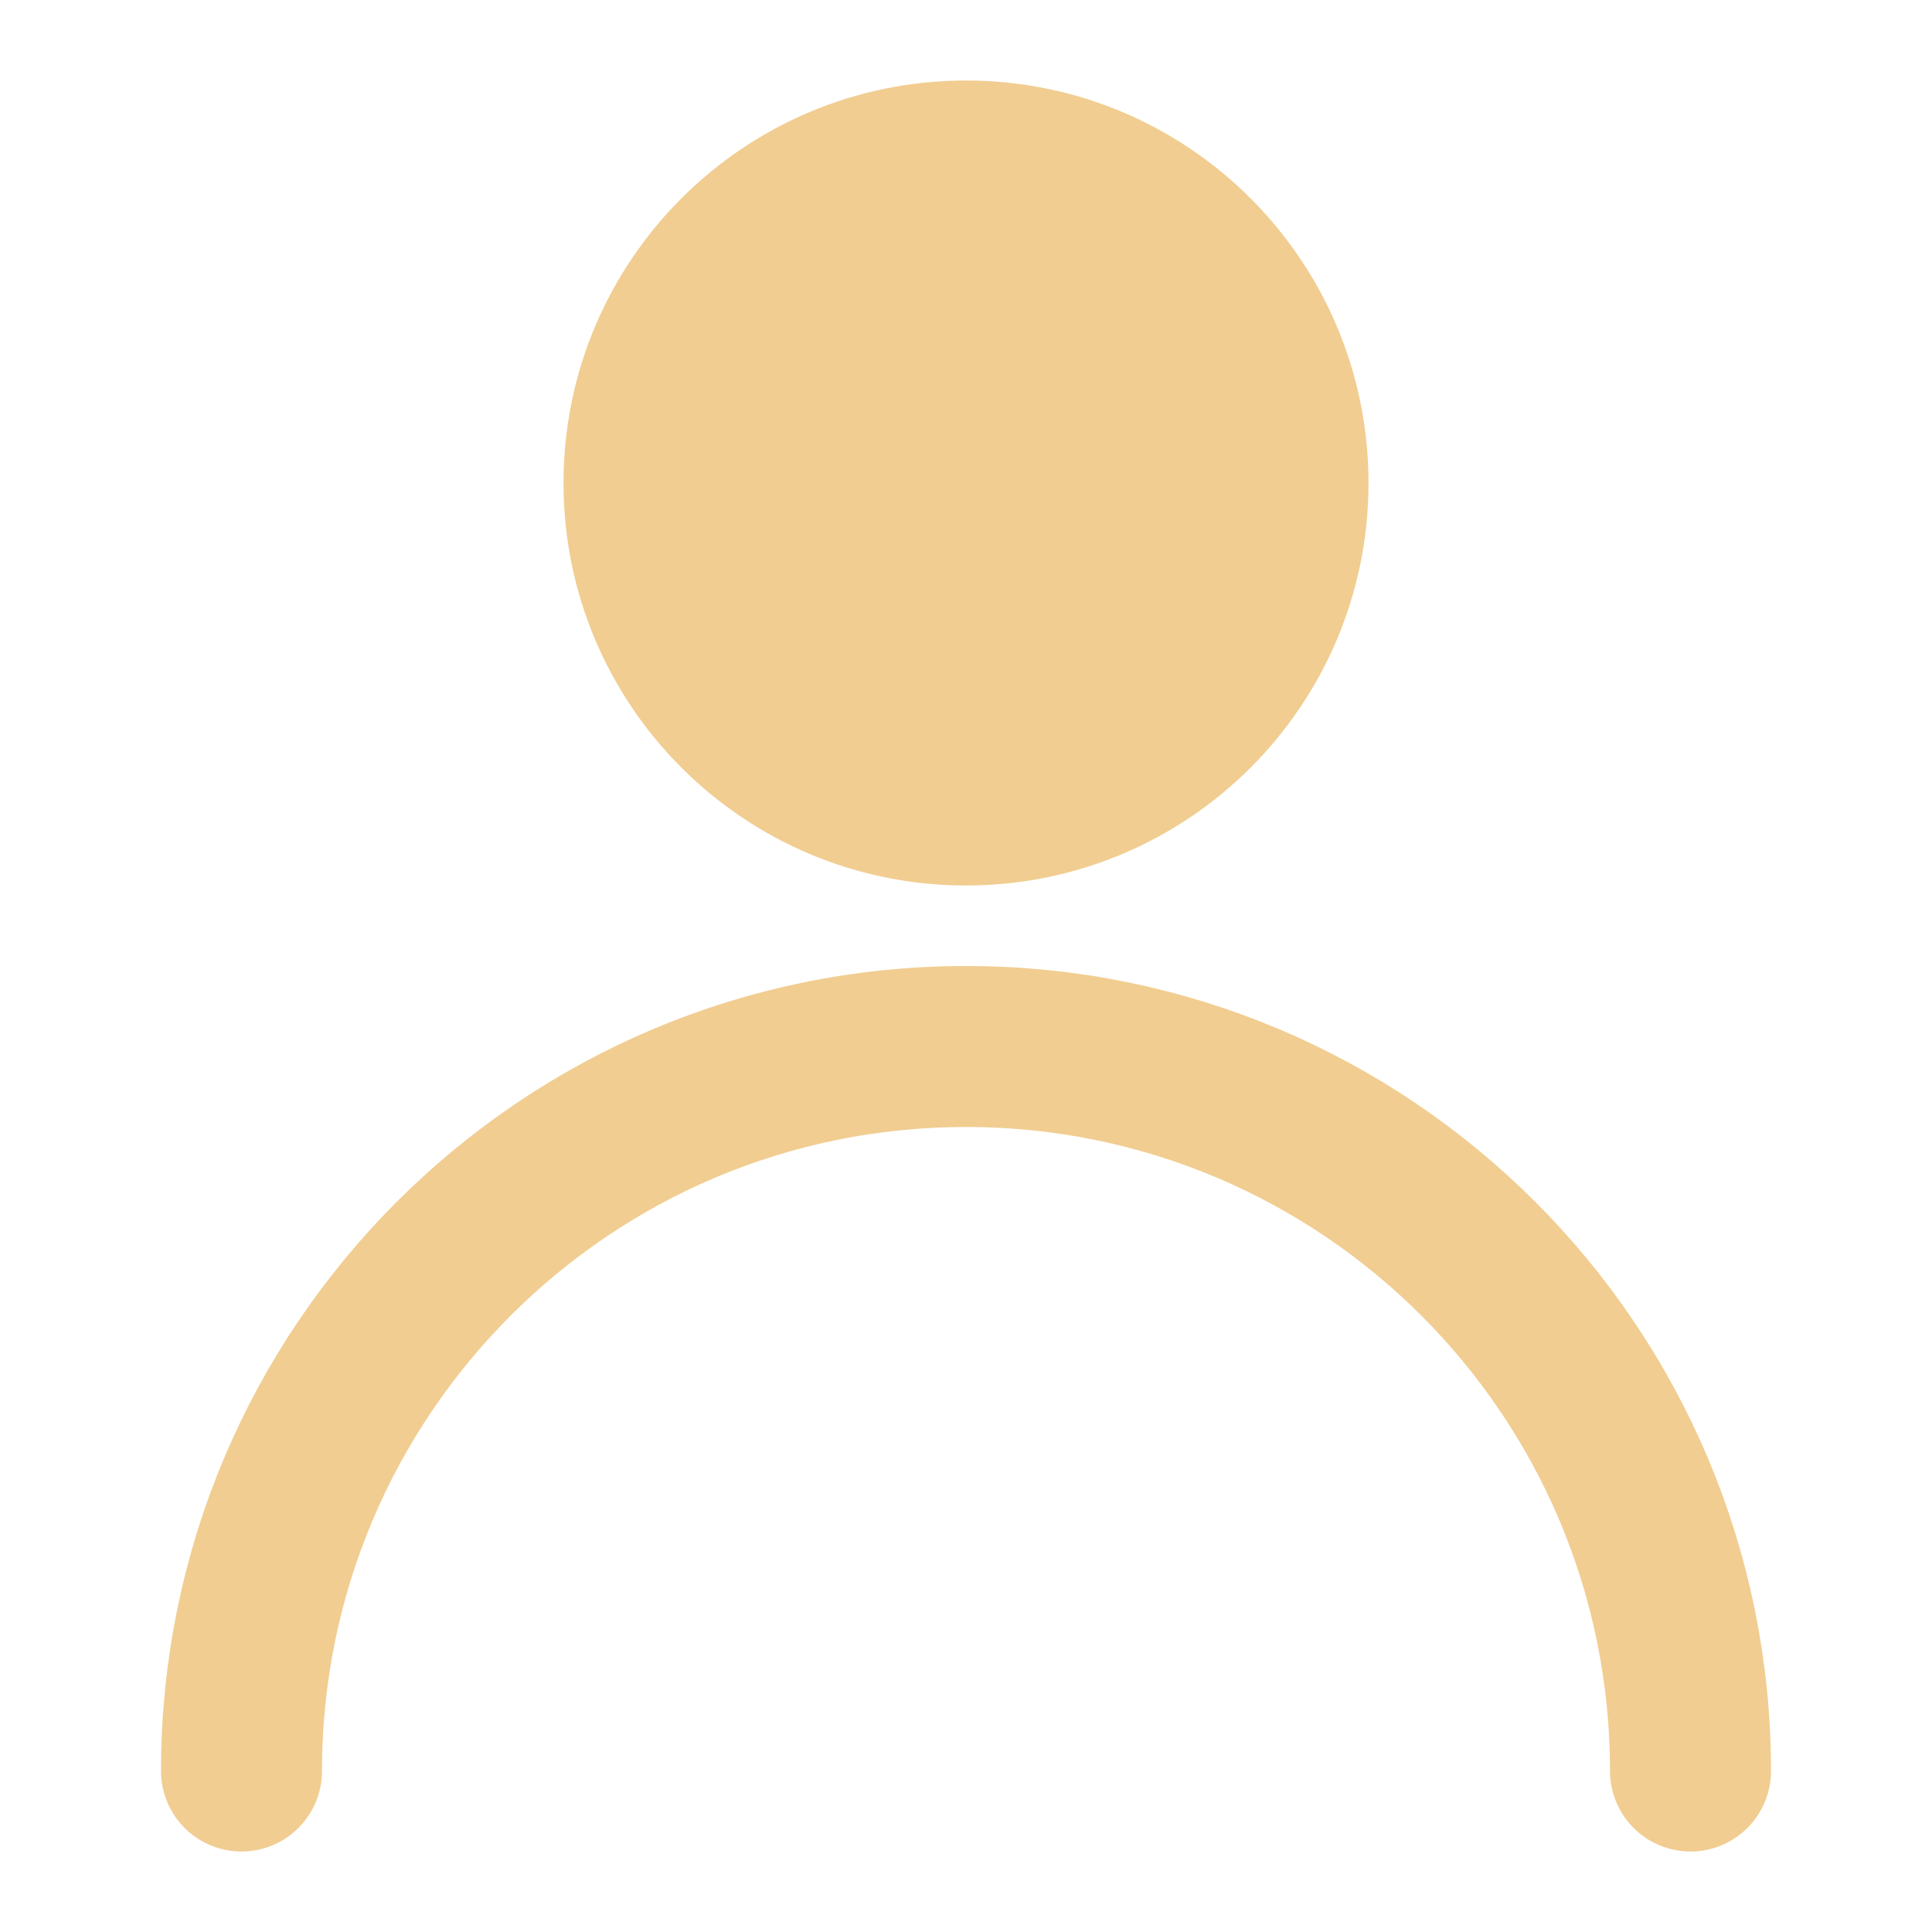
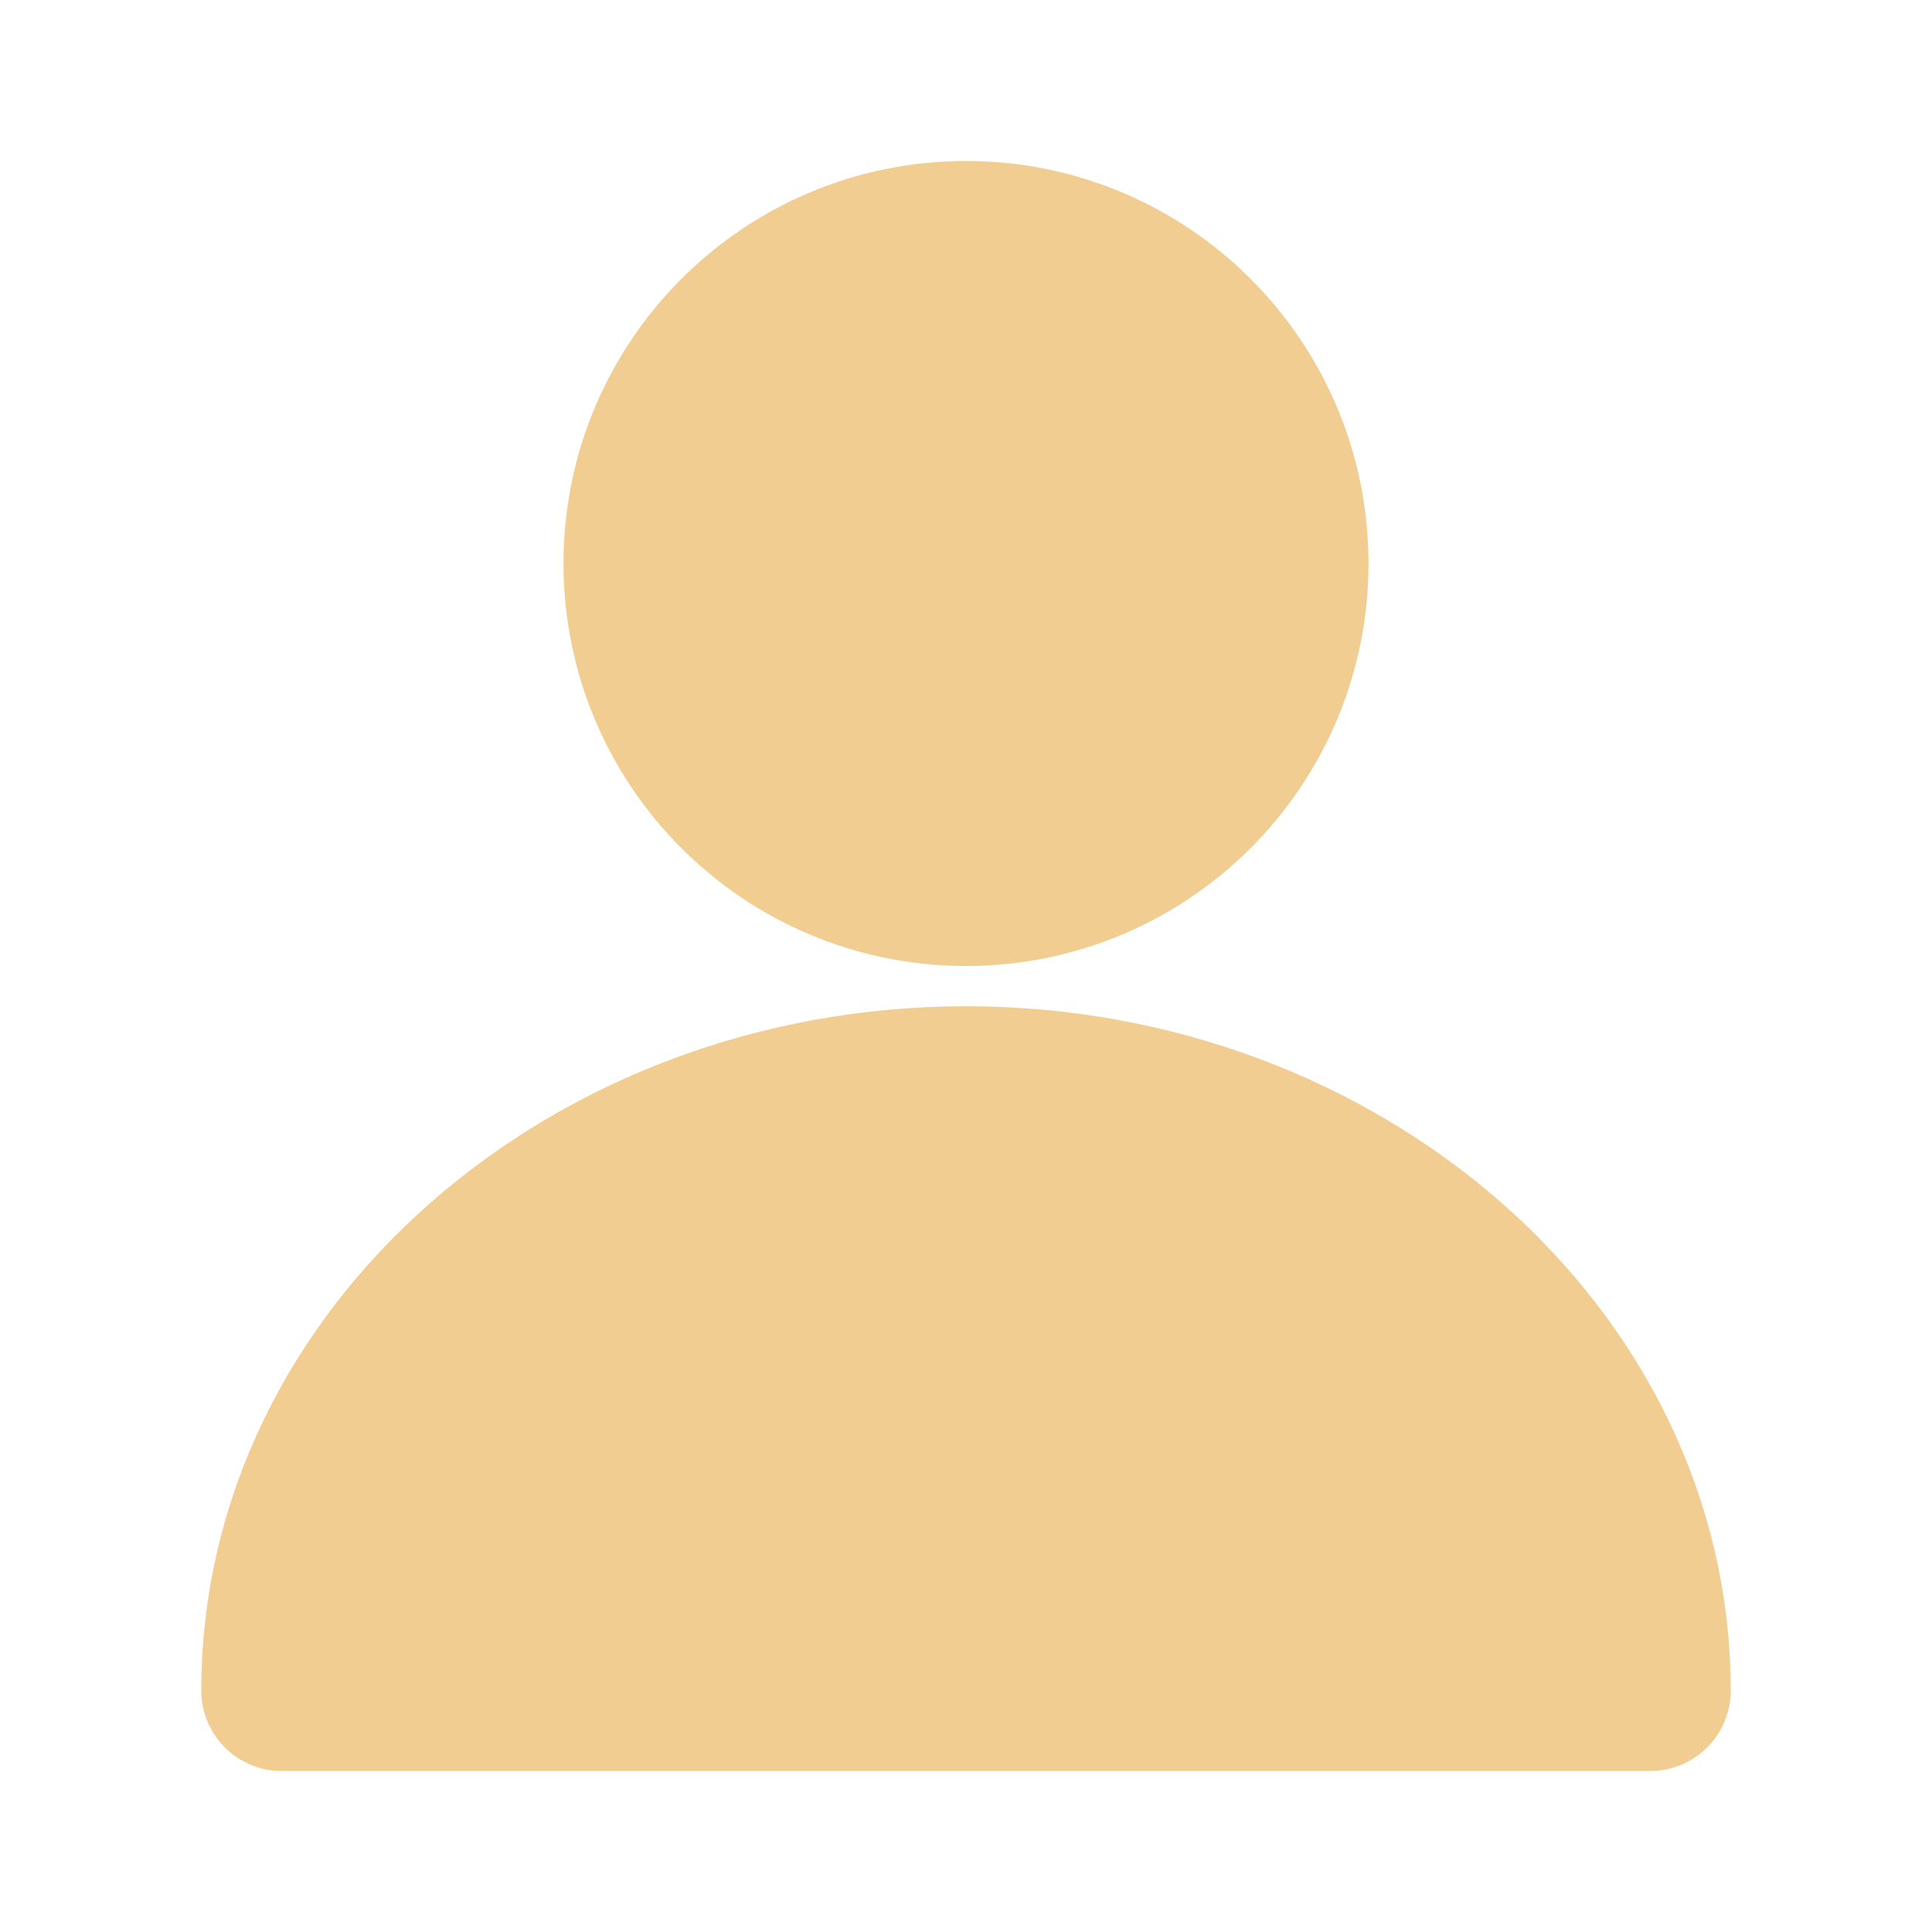
<svg xmlns="http://www.w3.org/2000/svg" width="48" height="48" viewBox="0 0 48 48" fill="none">
-   <circle cx="24" cy="12" r="8" fill="#F1CD91" stroke="#F1CD91" stroke-width="4" stroke-linecap="round" stroke-linejoin="round" />
-   <path d="M42 44C42 34.059 33.941 26 24 26C14.059 26 6 34.059 6 44" stroke="#F1CD91" stroke-width="4" stroke-linecap="round" stroke-linejoin="round" />
+   <circle cx="24" cy="14" r="8" fill="#F1CD91" stroke="#F1CD91" stroke-width="4" stroke-linecap="round" stroke-linejoin="round" />
+   <path d="M7 42C7 33.7 14.7 27 24 27C33.3 27 41 33.7 41 42H7Z" fill="#F1CD91" stroke="#F1CD91" stroke-width="4" stroke-linecap="round" stroke-linejoin="round" />
</svg>
